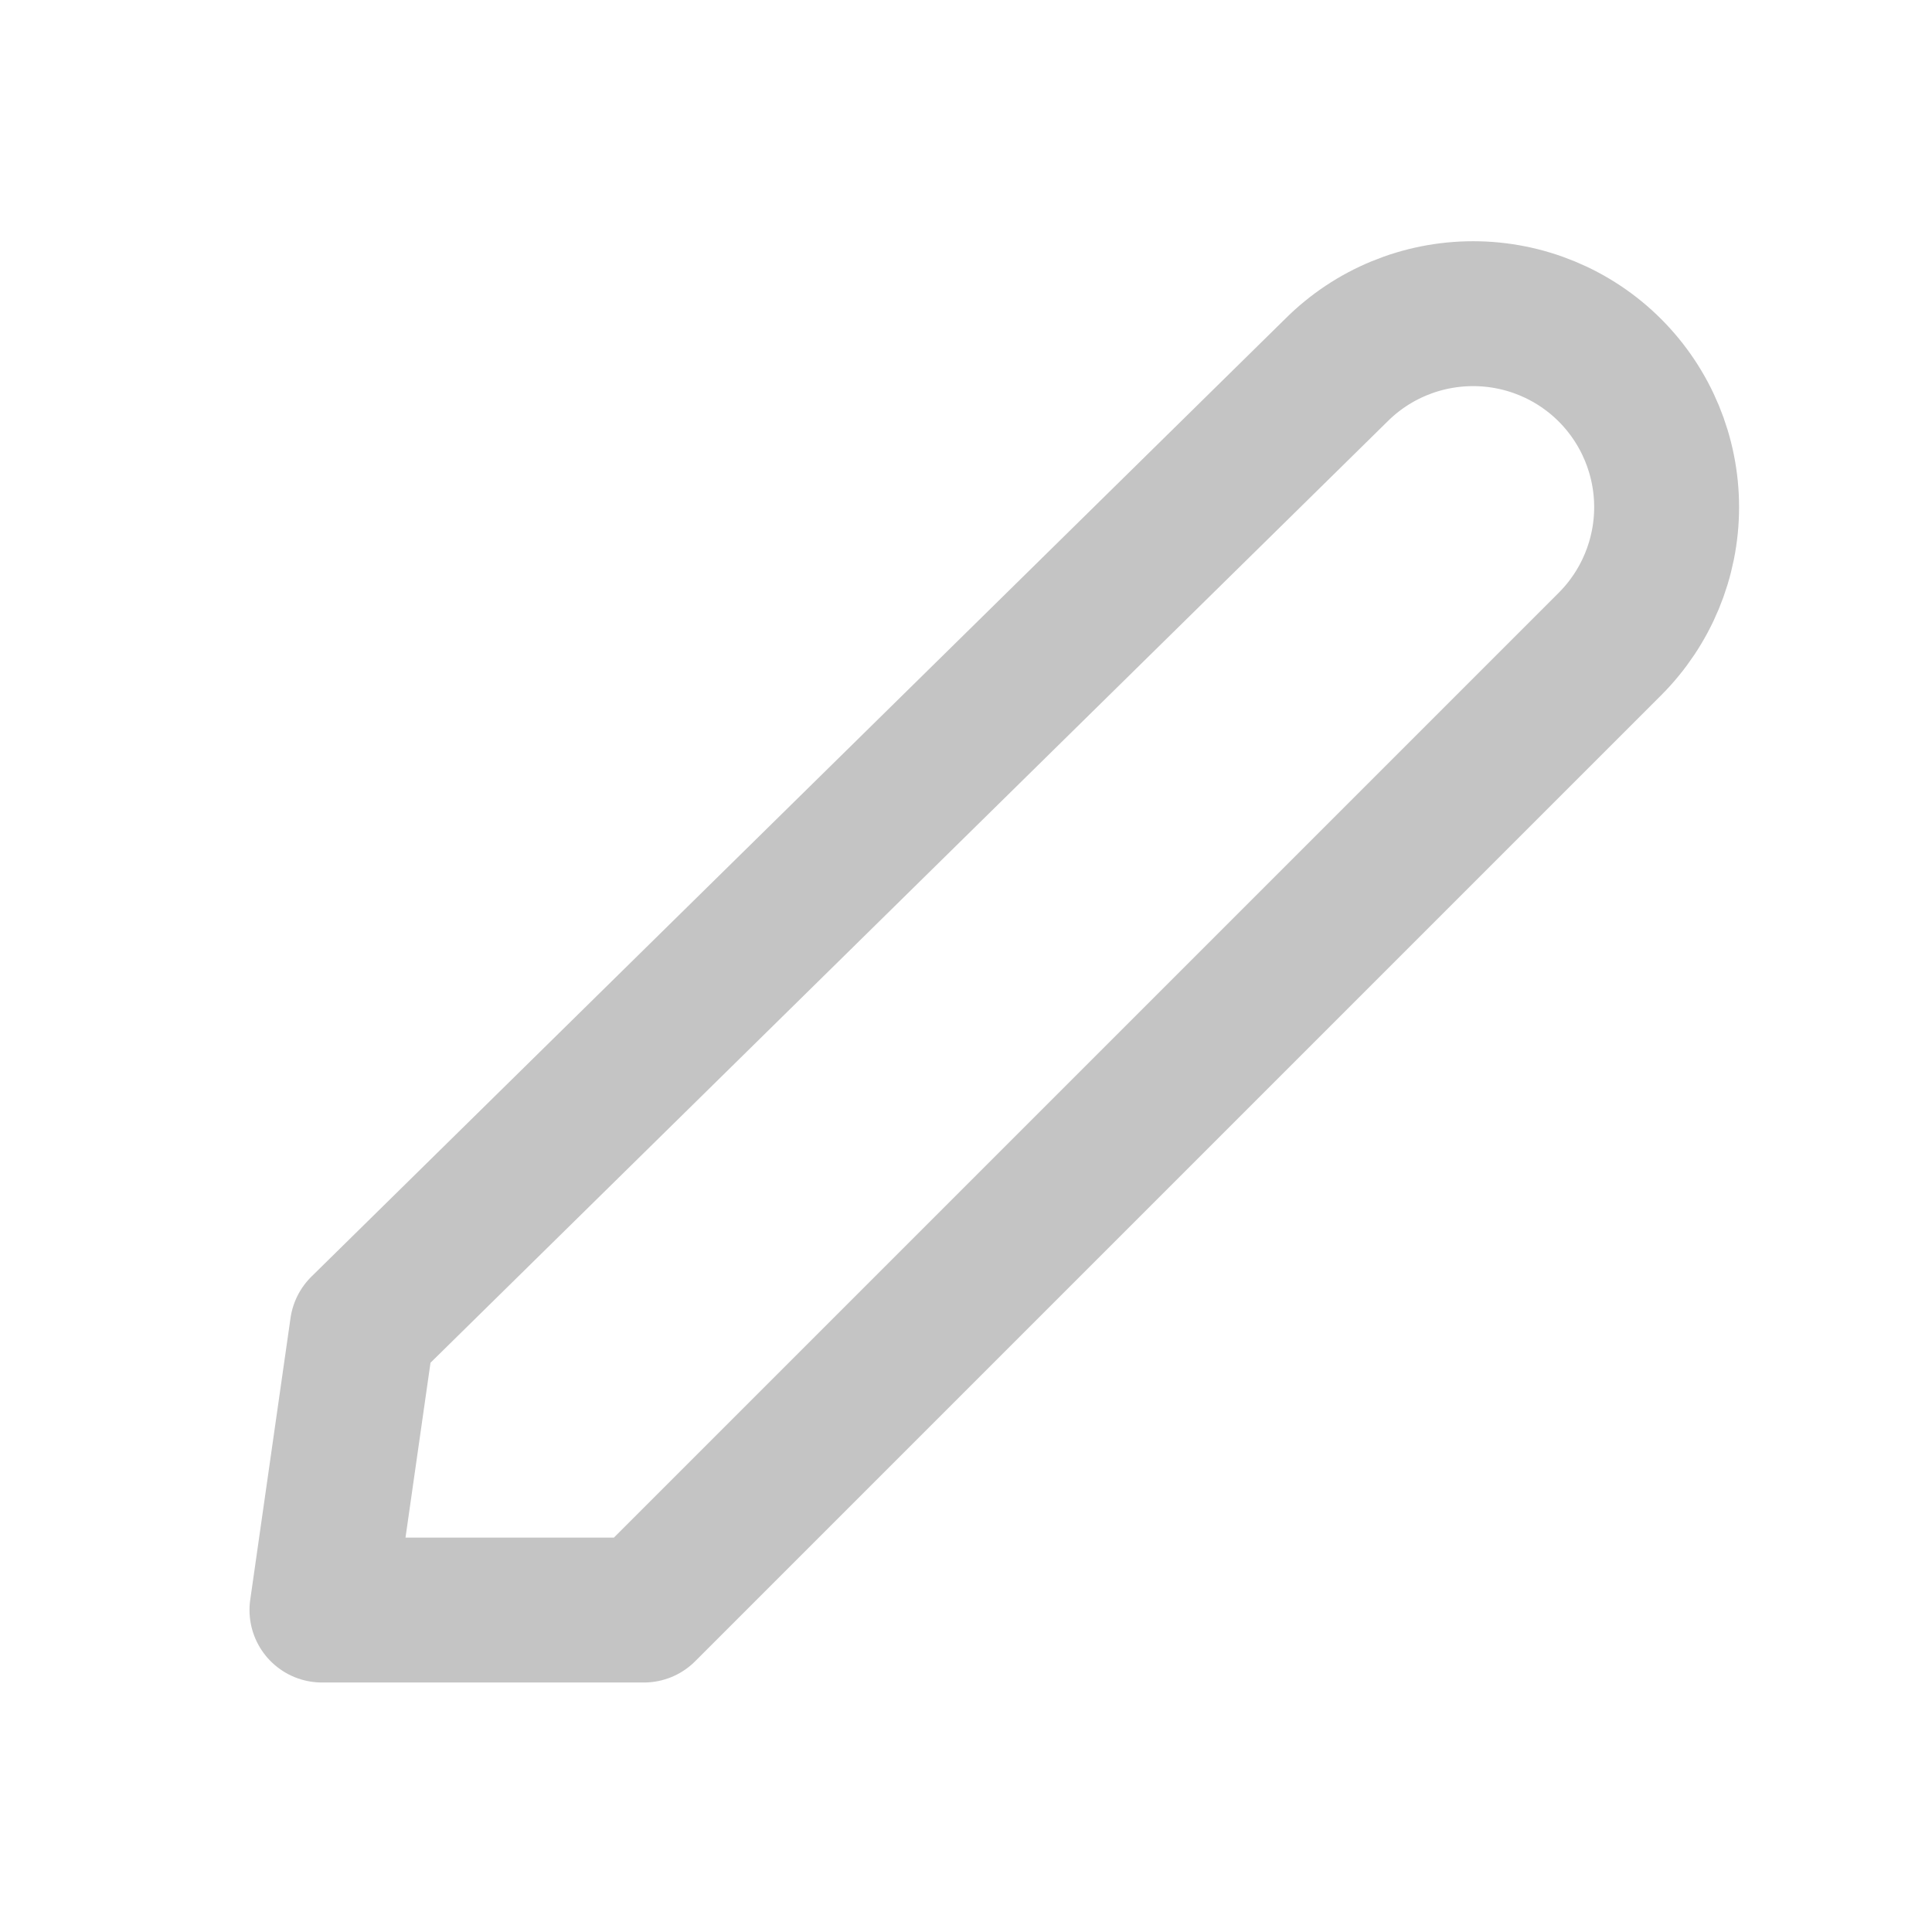
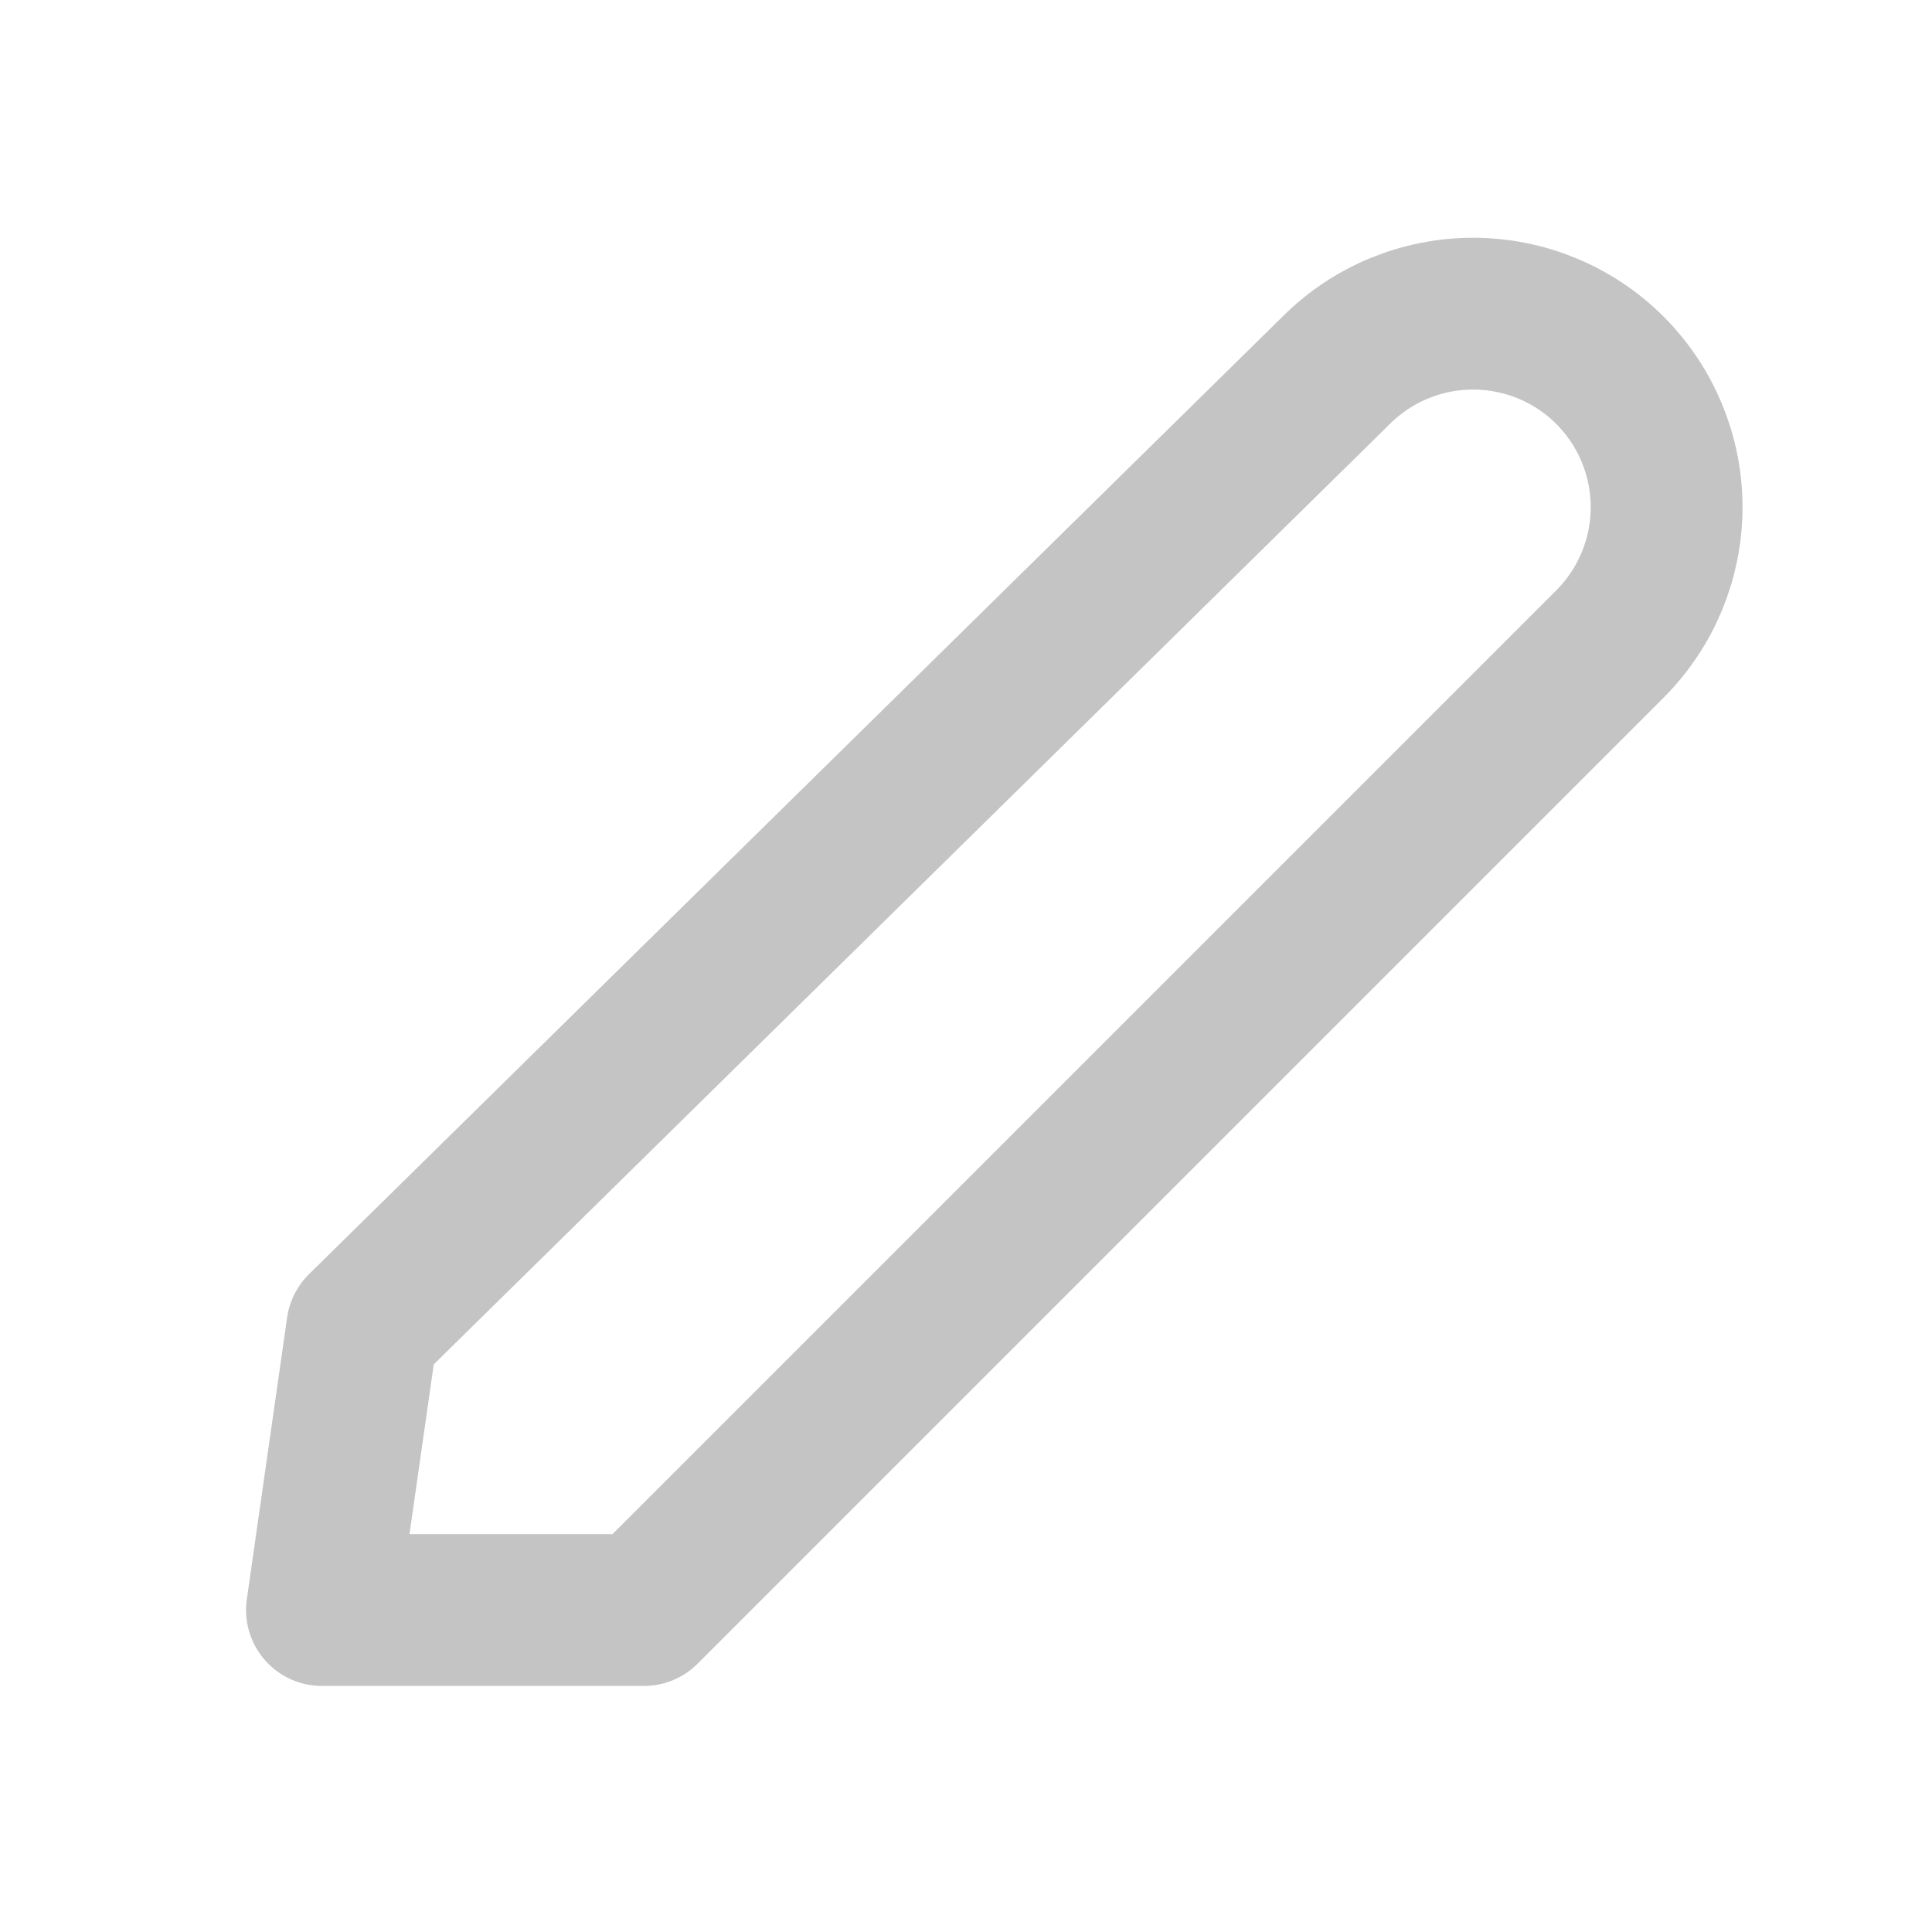
<svg xmlns="http://www.w3.org/2000/svg" preserveAspectRatio="none" overflow="visible" style="display: block;" width="14" height="14" viewBox="0 0 14 14" fill="none">
  <g id="Icon">
-     <path id="Vector" d="M2.333 11.667H4.666L11.666 4.667C11.929 4.404 12.077 4.047 12.077 3.675C12.077 3.303 11.929 2.946 11.666 2.683C11.403 2.42 11.046 2.273 10.675 2.273C10.303 2.273 9.946 2.42 9.683 2.683L2.625 9.625L2.333 11.667Z" stroke="#C4C4C4" stroke-width="1.05" stroke-linecap="round" stroke-linejoin="round" />
+     <path id="Vector" d="M2.333 11.667H4.666L11.666 4.667C11.929 4.404 12.077 4.047 12.077 3.675C12.077 3.303 11.929 2.946 11.666 2.683C11.403 2.42 11.046 2.273 10.675 2.273C10.303 2.273 9.946 2.42 9.683 2.683L2.625 9.625L2.333 11.667Z" stroke="#C4C4C4" stroke-width="1.1" stroke-linecap="round" stroke-linejoin="round" />
  </g>
</svg>
